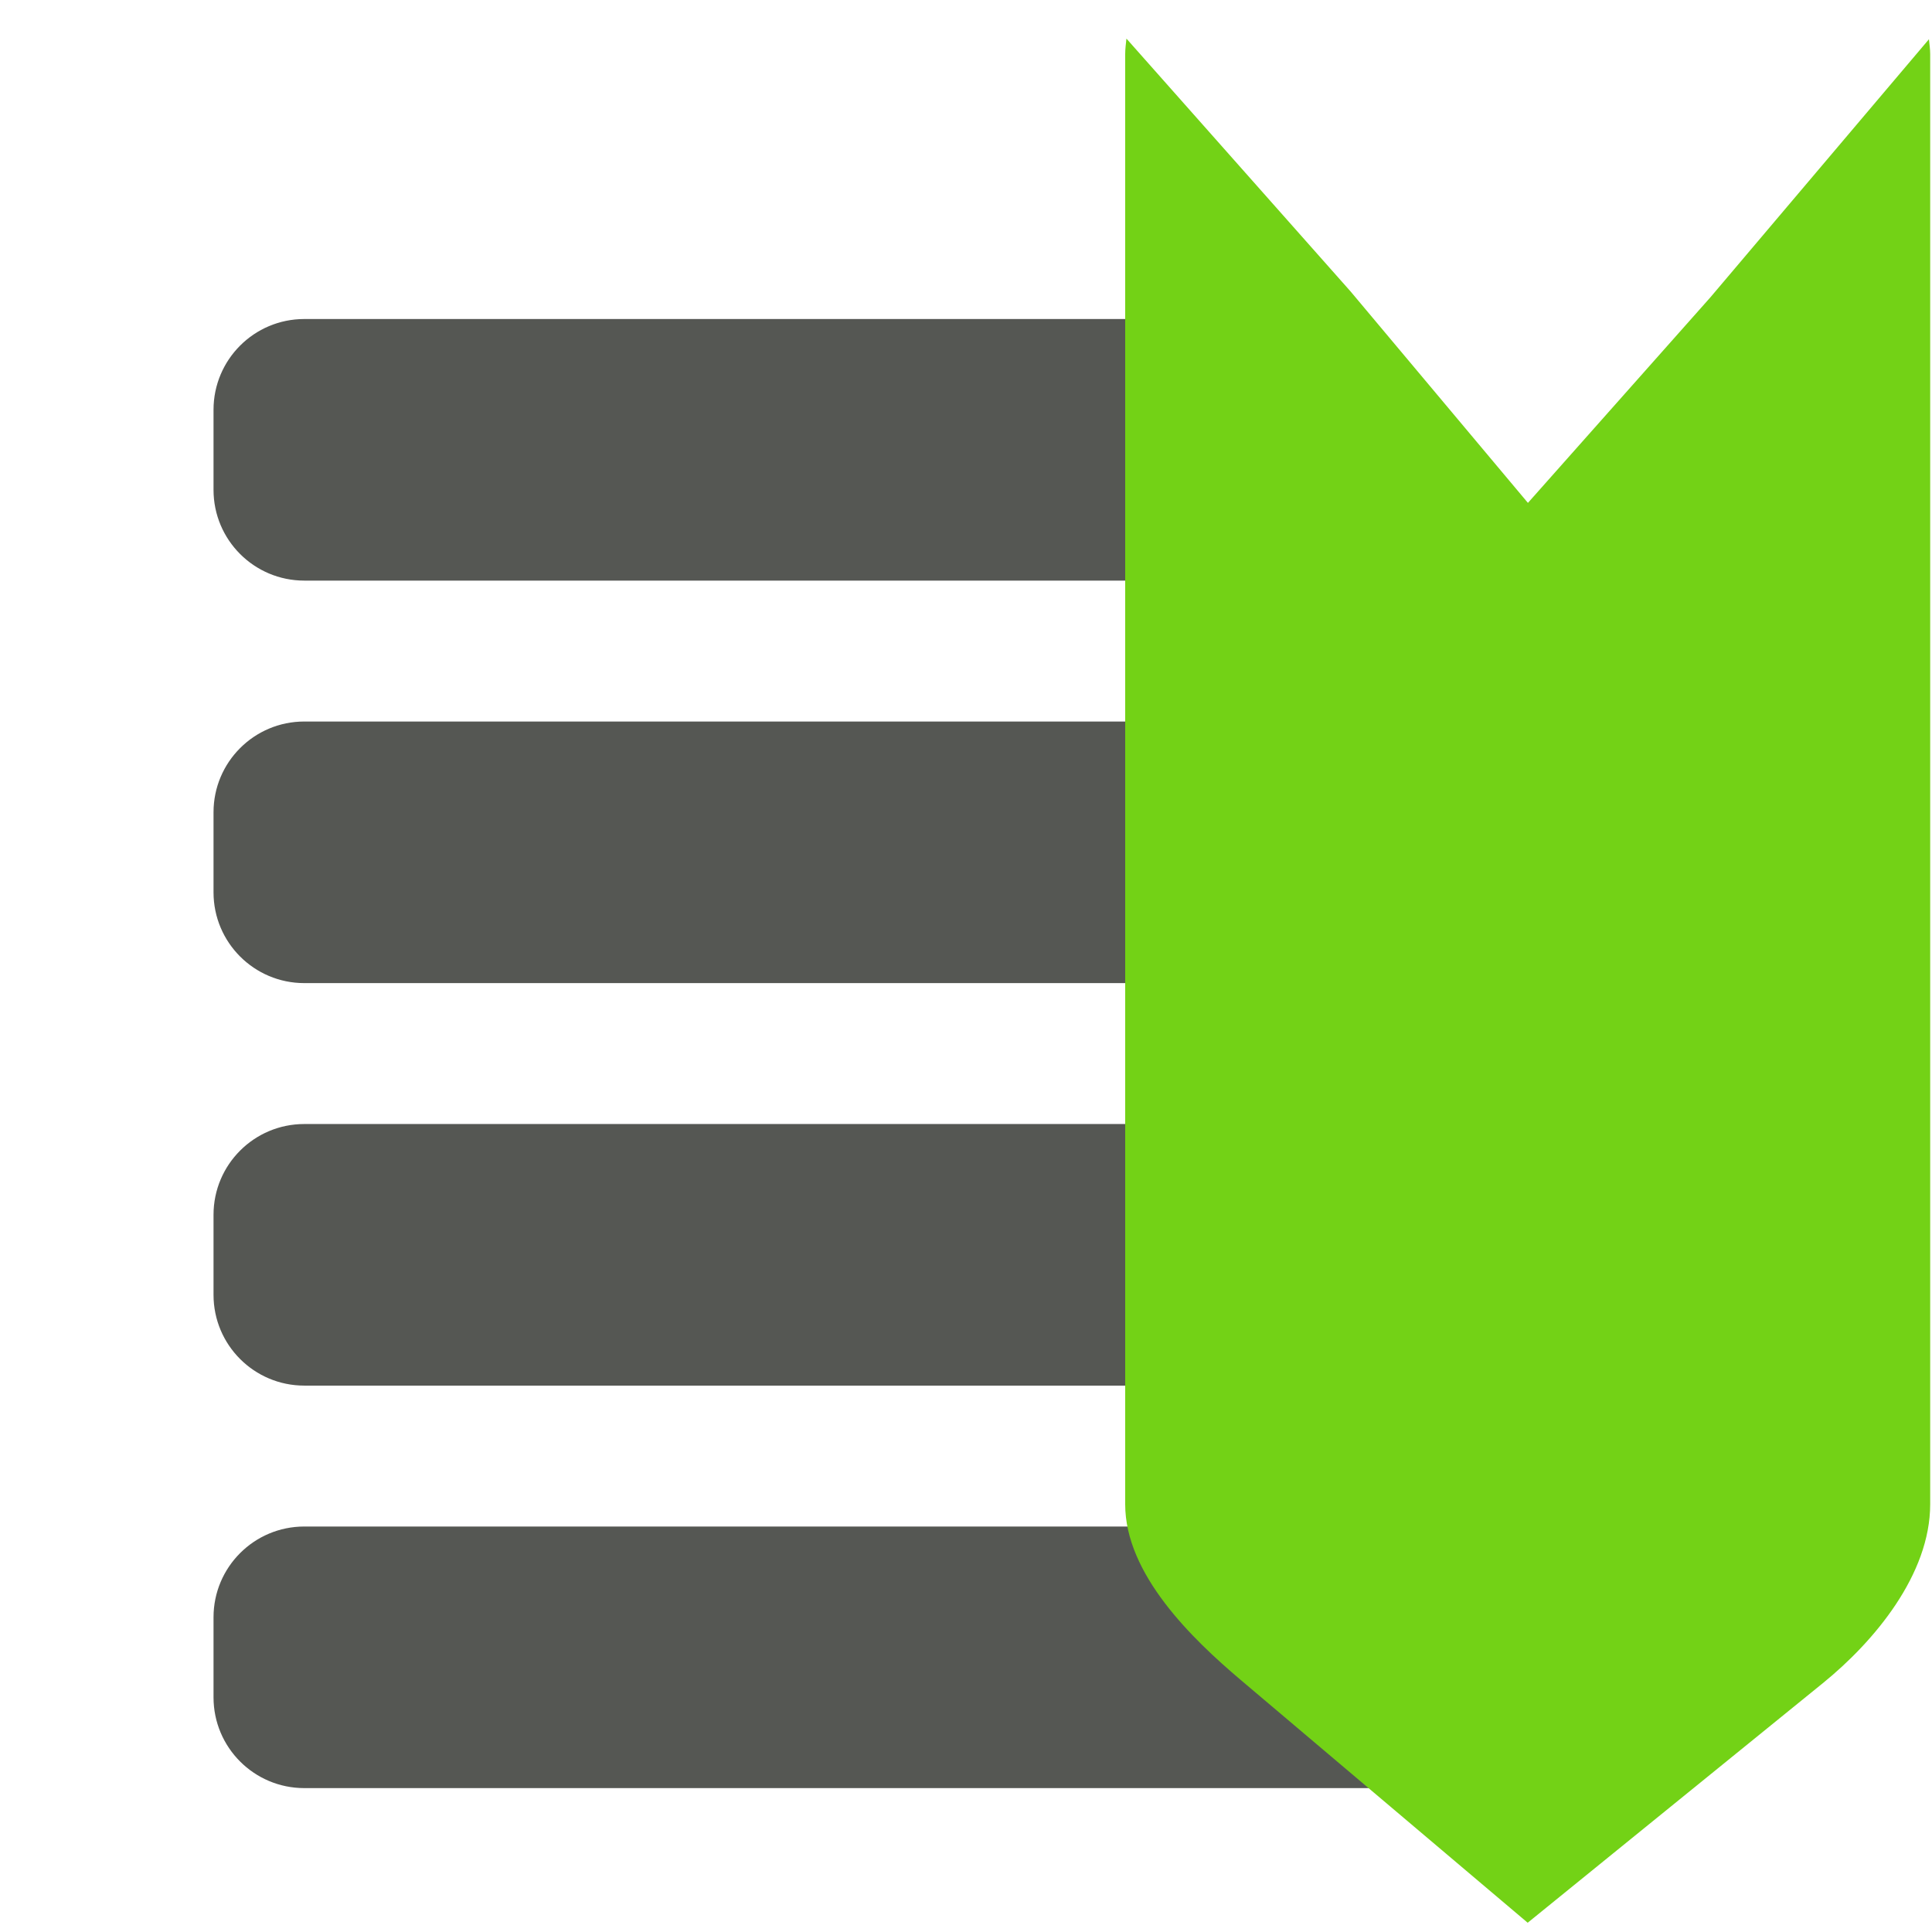
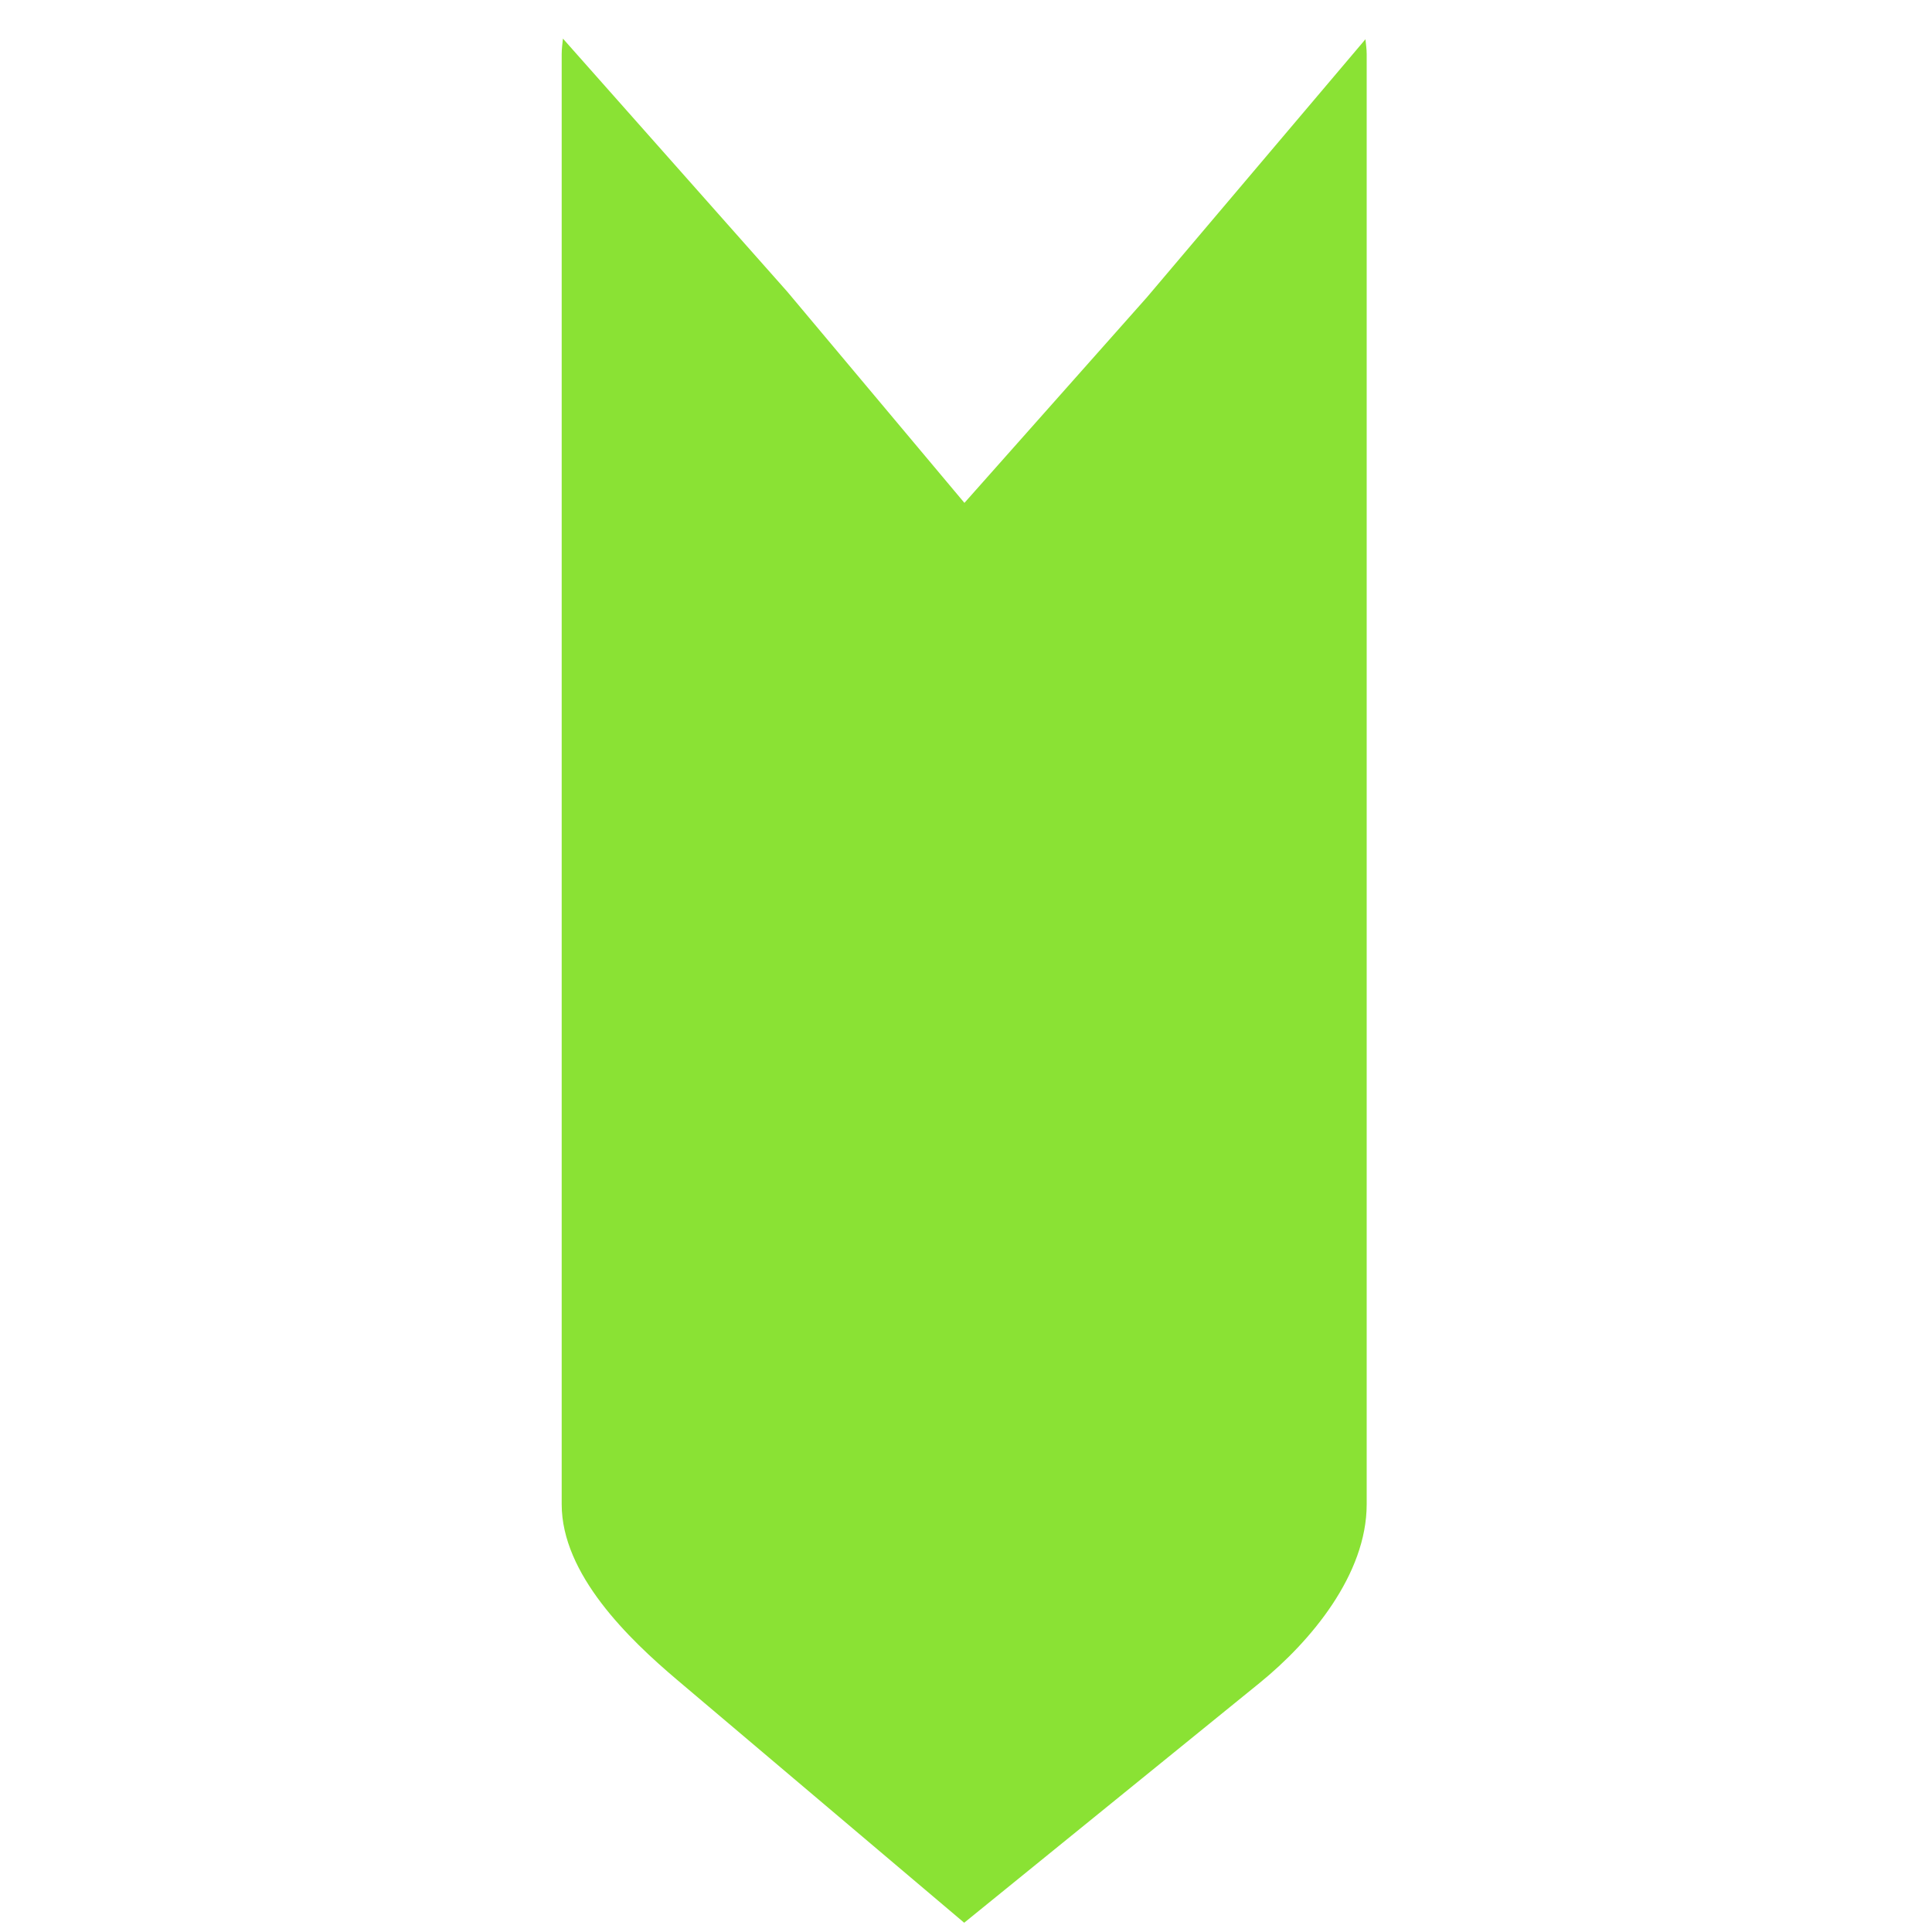
<svg xmlns="http://www.w3.org/2000/svg" version="1" viewBox="0 0 48 48" enable-background="new 0 0 48 48" id="svg12">
  <defs id="defs16">
    </defs>
-   <rect style="opacity:1;fill:#555753;fill-opacity:1;fill-rule:nonzero;stroke:none;stroke-width:1.03;stroke-linecap:square;stroke-linejoin:round;stroke-miterlimit:4;stroke-dasharray:none;stroke-dashoffset:0;stroke-opacity:1;paint-order:stroke fill markers" id="rect6013" width="37.798" height="6.499" x="5.305" y="27.926" ry="2.255" />
-   <rect ry="2.255" y="37.926" x="5.305" height="6.499" width="37.798" id="rect6015" style="opacity:1;fill:#555753;fill-opacity:1;fill-rule:nonzero;stroke:none;stroke-width:1.03;stroke-linecap:square;stroke-linejoin:round;stroke-miterlimit:4;stroke-dasharray:none;stroke-dashoffset:0;stroke-opacity:1;paint-order:stroke fill markers" />
-   <rect ry="2.255" y="17.926" x="5.305" height="6.499" width="37.798" id="rect6011" style="opacity:1;fill:#555753;fill-opacity:1;fill-rule:nonzero;stroke:none;stroke-width:1.03;stroke-linecap:square;stroke-linejoin:round;stroke-miterlimit:4;stroke-dasharray:none;stroke-dashoffset:0;stroke-opacity:1;paint-order:stroke fill markers" />
-   <rect style="opacity:1;fill:#555753;fill-opacity:1;fill-rule:nonzero;stroke:none;stroke-width:0.905;stroke-linecap:square;stroke-linejoin:round;stroke-miterlimit:4;stroke-dasharray:none;stroke-dashoffset:0;stroke-opacity:1;paint-order:stroke fill markers" id="rect6009" width="29.178" height="6.499" x="5.305" y="7.926" ry="2.255" />
-   <path style="opacity:1;fill:#73d216;fill-opacity:1;fill-rule:nonzero;stroke:none;stroke-width:1.209;stroke-linecap:square;stroke-linejoin:round;stroke-miterlimit:4;stroke-dasharray:none;stroke-dashoffset:0;stroke-opacity:1;paint-order:stroke fill markers" d="M 27.986,0.959 C 27.973,1.087 27.955,1.213 27.955,1.346 v 36.027 c 0,1.741 1.666,3.346 2.869,4.364 l 7.131,6.033 7.334,-5.953 c 1.283,-1.041 2.666,-2.702 2.666,-4.444 V 1.346 c 0,-0.127 -0.019,-0.248 -0.031,-0.371 L 42.495,7.386 37.961,12.494 33.559,7.246 Z" id="rect4512" />
+   <rect style="display:none;opacity:1;fill:#555753;fill-opacity:1;fill-rule:nonzero;stroke:none;stroke-width:1.03;stroke-linecap:square;stroke-linejoin:round;stroke-miterlimit:4;stroke-dasharray:none;stroke-dashoffset:0;stroke-opacity:1;paint-order:stroke fill markers" id="rect6013" width="37.798" height="6.499" x="5.305" y="27.926" ry="2.255" />
+   <rect ry="2.255" y="37.926" x="5.305" height="6.499" width="37.798" id="rect6015" style="display:none;opacity:1;fill:#555753;fill-opacity:1;fill-rule:nonzero;stroke:none;stroke-width:1.03;stroke-linecap:square;stroke-linejoin:round;stroke-miterlimit:4;stroke-dasharray:none;stroke-dashoffset:0;stroke-opacity:1;paint-order:stroke fill markers" />
+   <rect ry="2.255" y="17.926" x="5.305" height="6.499" width="37.798" id="rect6011" style="display:none;opacity:1;fill:#555753;fill-opacity:1;fill-rule:nonzero;stroke:none;stroke-width:1.03;stroke-linecap:square;stroke-linejoin:round;stroke-miterlimit:4;stroke-dasharray:none;stroke-dashoffset:0;stroke-opacity:1;paint-order:stroke fill markers" />
+   <rect style="display:none;opacity:1;fill:#555753;fill-opacity:1;fill-rule:nonzero;stroke:none;stroke-width:0.905;stroke-linecap:square;stroke-linejoin:round;stroke-miterlimit:4;stroke-dasharray:none;stroke-dashoffset:0;stroke-opacity:1;paint-order:stroke fill markers" id="rect6009" width="29.178" height="6.499" x="5.305" y="7.926" ry="2.255" />
+   <path style="opacity:1;fill:#8ae234;fill-opacity:1;fill-rule:nonzero;stroke:none;stroke-width:1.209;stroke-linecap:square;stroke-linejoin:round;stroke-miterlimit:4;stroke-dasharray:none;stroke-dashoffset:0;stroke-opacity:1;paint-order:stroke fill markers" d="M 13.986,0.959 C 13.973,1.087 13.955,1.213 13.955,1.346 v 36.027 c 0,1.741 1.666,3.346 2.869,4.364 l 7.131,6.033 7.334,-5.953 c 1.283,-1.041 2.666,-2.702 2.666,-4.444 V 1.346 c 0,-0.127 -0.019,-0.248 -0.031,-0.371 L 28.495,7.386 23.961,12.494 19.559,7.246 Z" id="rect4512" />
</svg>
